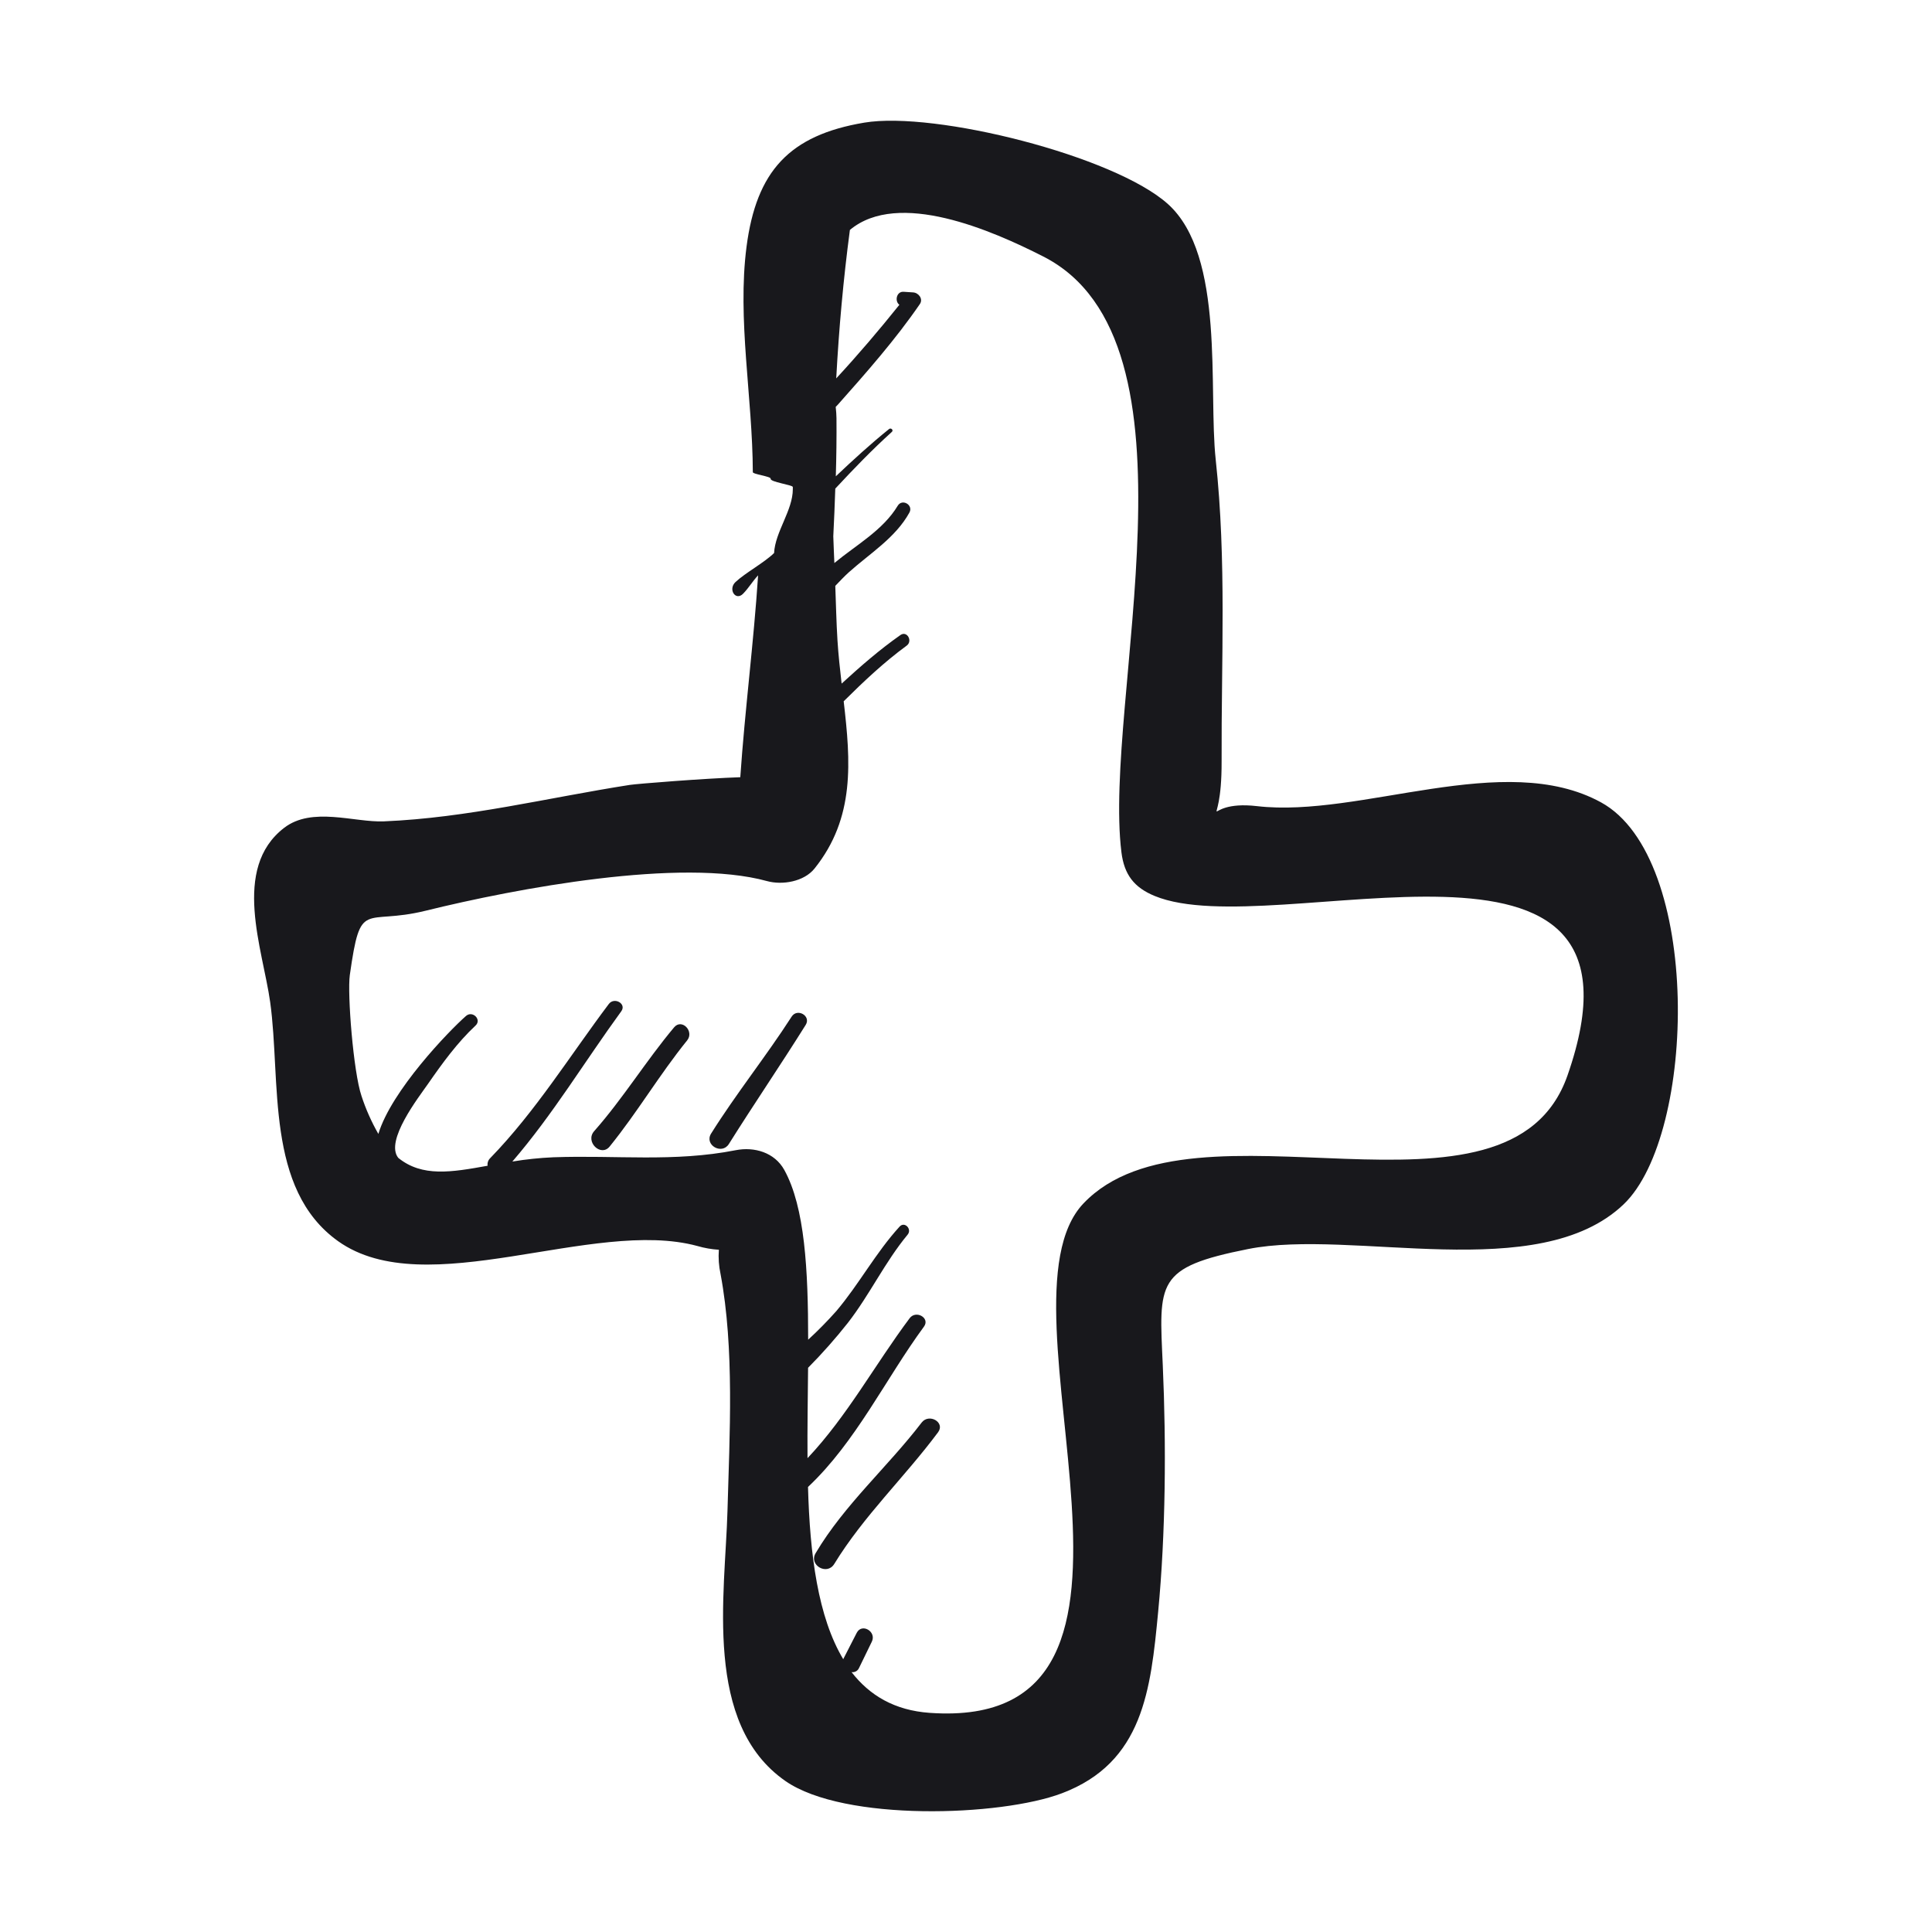
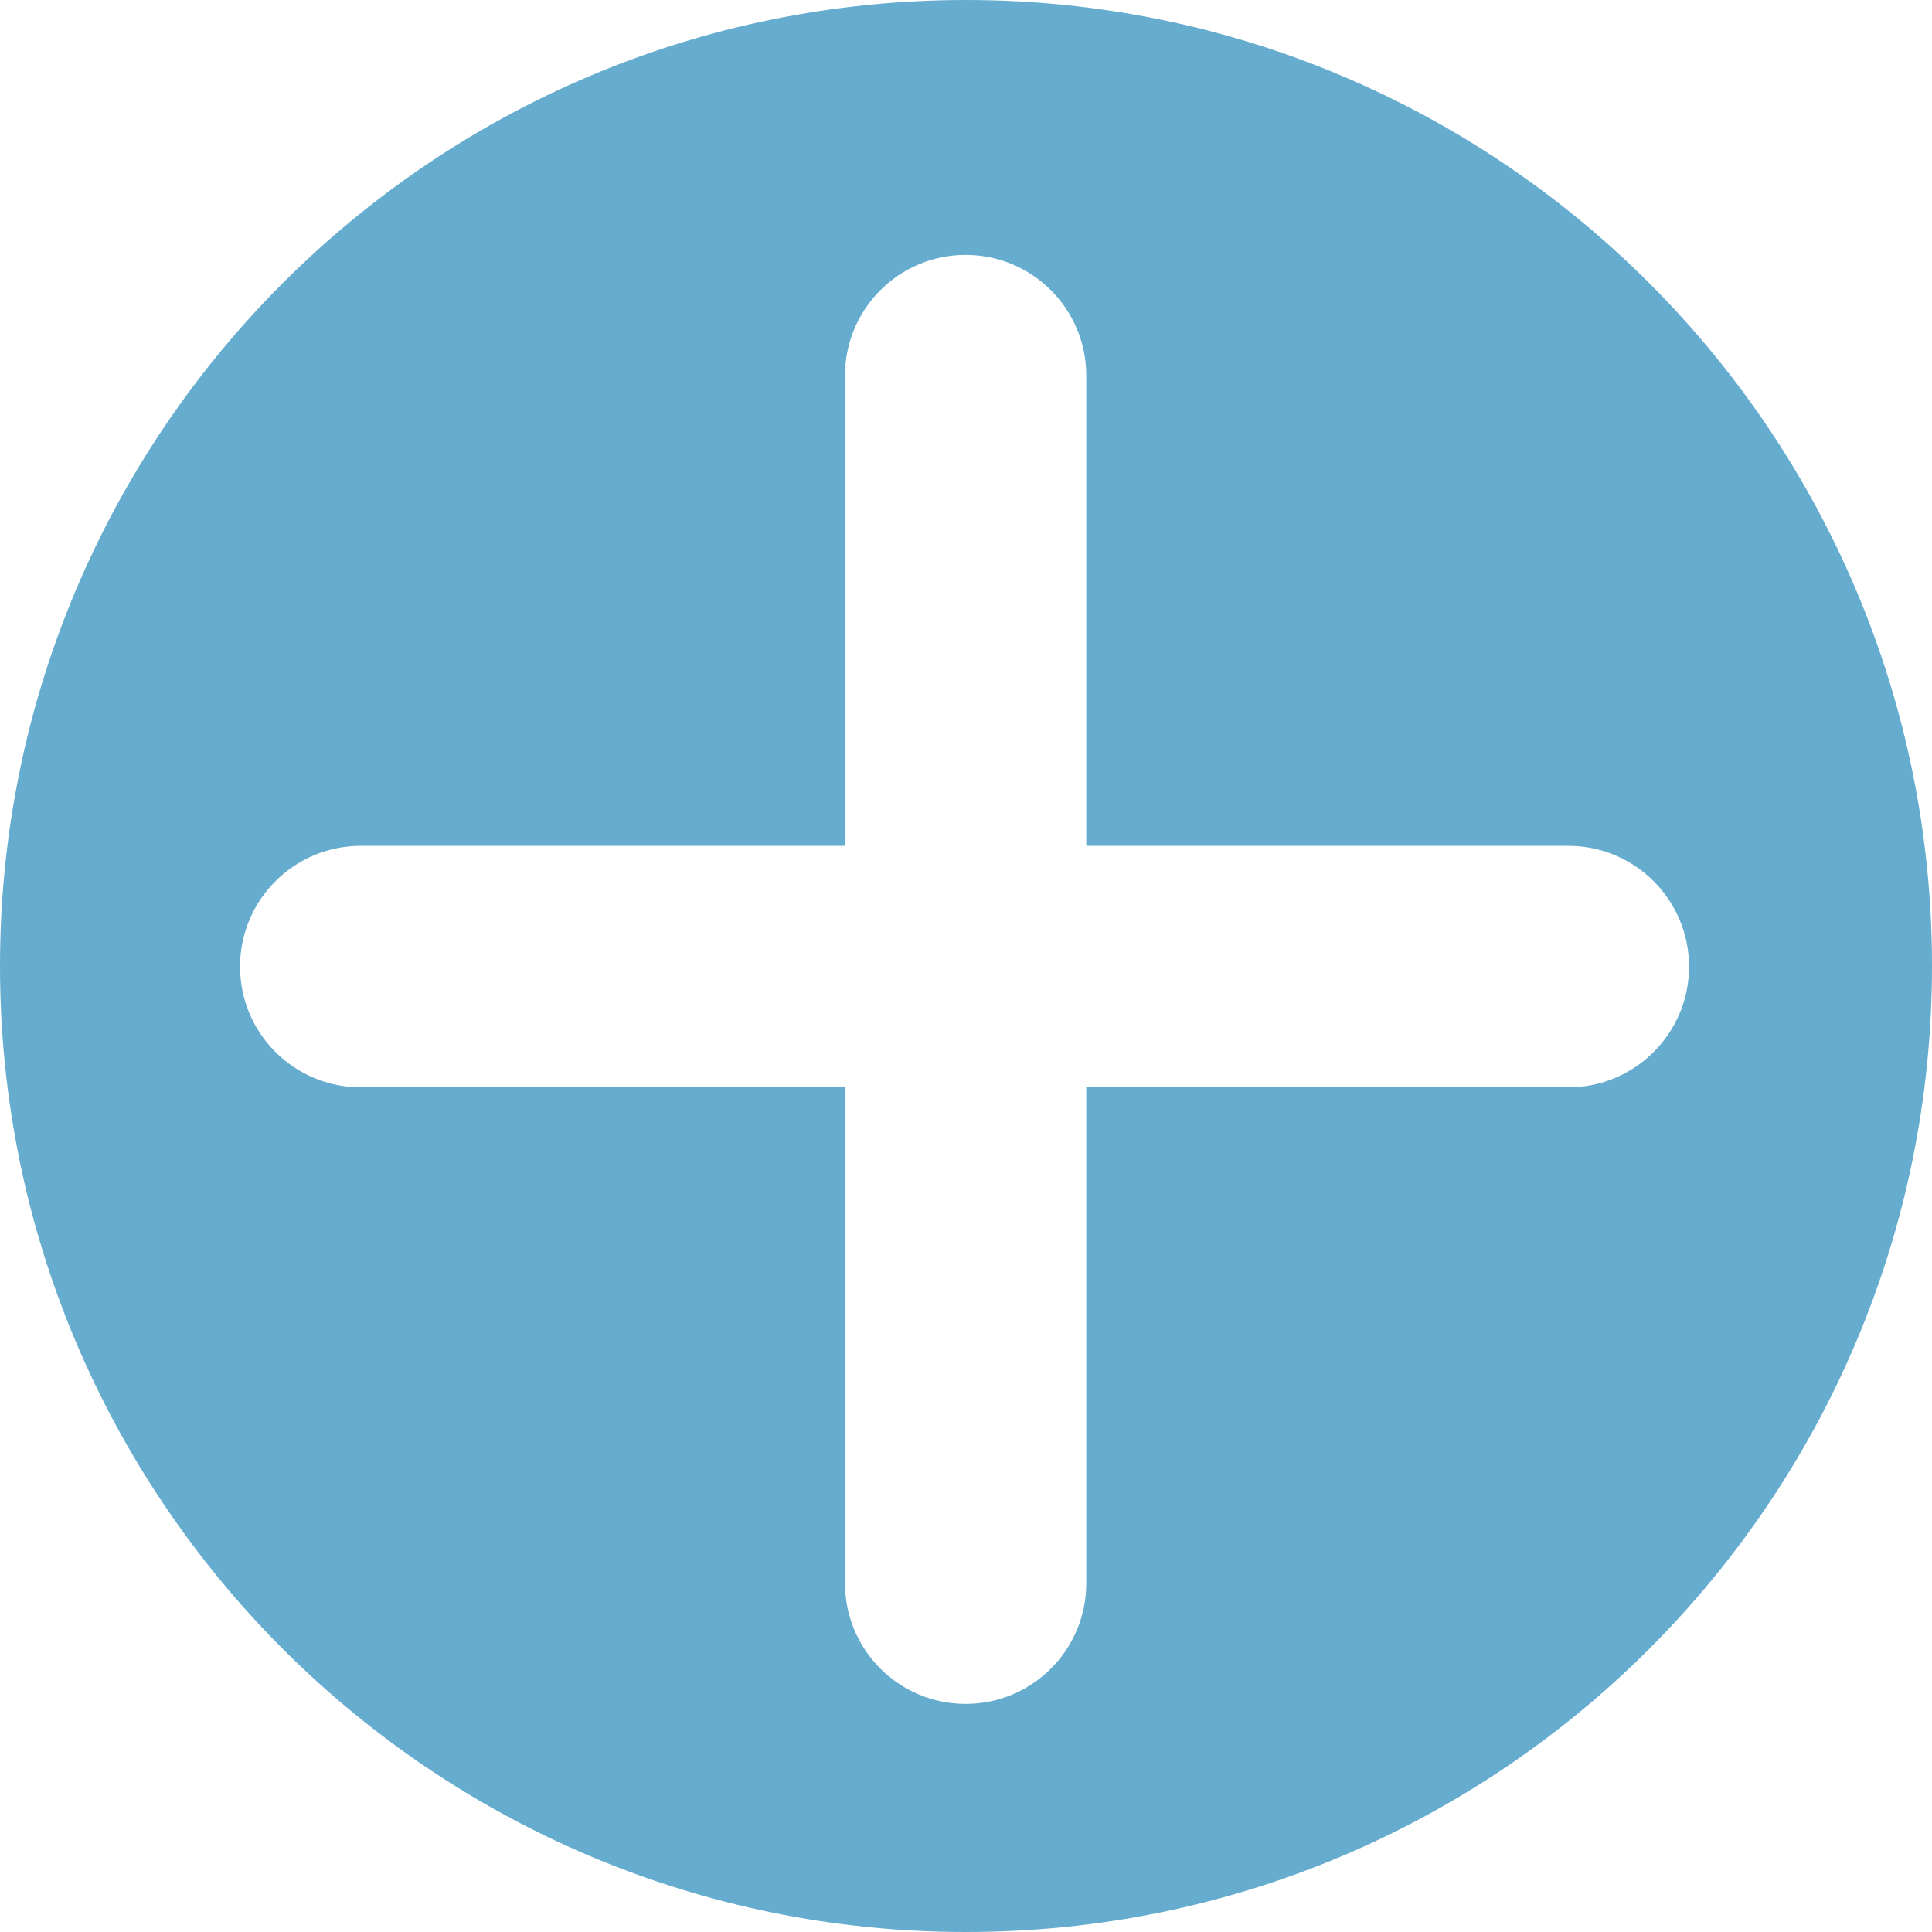
- <svg xmlns="http://www.w3.org/2000/svg" t="1685608134224" class="icon" viewBox="0 0 1024 1024" version="1.1" p-id="3472" width="200" height="200">
-   <path d="M848.58 425.27c-51.35-28.13-127.5 8.37-182.32 2-32.11-3.74-18.61 19.11-18.78-23.83-0.21-53.69 2.66-106.2-3.13-159.86-4-36.89 5.17-108-25.31-135.42C590.63 82.6 495.49 58.74 458.09 65c-39.69 6.66-57.19 25.66-62.41 65.76-5 38.45 3.21 80 3.33 119.41-0.4 1.17 9.73 2.31 9.45 3.55-0.4 1.79 11.75 3.28 11.75 4.41v1.15c0 11.26-9.34 22.54-9.93 33.84-5.28 5.16-15 10.33-20.41 15.33-4.16 3.84 0 10.31 4 6.22 3.08-3.18 4.92-6.49 7.94-9.73-2.34 35.67-7 71.43-9.44 107-18.95 0.64-54.68 3.47-58.58 4.08-43.66 6.82-85.86 17.46-130.36 19.32-15.59 0.65-38.07-8-52.89 3.48-27.95 21.6-11.27 64.16-7.34 92.34 5.83 41.79-2.81 99 36 126.69 46.61 33.2 135-12.47 190.4 2.55a52.26 52.26 0 0 0 11.41 2 44.79 44.79 0 0 0 0.9 12.87c7.41 39.61 4.78 85.44 3.67 125.51-1.23 44.36-13 112.88 30.77 143.24 31.14 21.58 113.92 18.78 146.49 6.45 43.08-16.3 47.06-54.8 51-96.09 4-41.74 4.32-88.85 2.46-130.67-2-44.22-3.91-51.93 45.25-61.7 55.19-11 153.85 19.42 199-23.69 38.77-37.01 41.67-183.66-11.97-213.05zM830.81 570c-31.08 89-198 6.24-256.58 67.87C523 691.87 636 918 492.74 907.85c-18.69-1.32-31.87-9.31-41.4-21.59a3.71 3.71 0 0 0 3.94-2.15l6.81-14c2.6-5.33-5.27-10-8-4.69L447 879.25c-0.05 0.1 0 0.18 0 0.27-13.46-22.36-17.75-55.42-18.74-91.4 25.41-23.93 41-57.1 61.47-85 3.36-4.59-4.26-8.92-7.6-4.44-18.38 24.58-33.13 51.95-54.13 74.18-0.12-15.93 0.16-32.13 0.3-47.9a280.91 280.91 0 0 0 21.12-23.86c11.58-14.92 19.58-32.15 31.65-46.72 2.44-2.94-1.61-7.17-4.26-4.26-12.68 13.88-21.47 30.52-33.58 44.82a211 211 0 0 1-14.89 15.13c0-37-1.73-70.17-12.63-89.95-5.15-9.34-15.94-12.42-25.77-10.49-32.79 6.44-63.1 2.55-96.66 3.75a180.52 180.52 0 0 0-21.72 2.27C293 590.76 310 562.46 329.29 536c2.93-4-3.7-7.74-6.61-3.86-20.69 27.51-38.8 56.94-62.89 81.73a4.65 4.65 0 0 0-1.35 4c-19.21 3.47-34.65 6.09-47.33-4.16-7.3-9 10.93-32.29 15.75-39.24 7.46-10.77 15.57-21.93 25.2-30.92 3.4-3.17-1.63-8.09-5.07-5.07-9.12 8-39.55 39.6-46.45 62.52a107.55 107.55 0 0 1-8.93-20.09c-4.34-12.74-7.58-54.39-6.2-64.12 5.81-41 7.25-26 40.11-34.07 48.24-11.9 135.45-28.25 181-15.73 8.15 2.24 19.61 0.33 25.21-6.66 21.56-26.91 19.14-56.73 15.44-88.63 10.54-10.46 21.32-20.66 33.39-29.5 3.33-2.44 0.18-8.06-3.29-5.63-11.08 7.77-21.24 16.64-31.19 25.75-0.87-7.54-1.71-15.15-2.2-22.89-0.6-9.62-0.79-19.27-1.16-28.91 2.37-2.43 4.65-4.93 7.19-7.21C461 293.37 474.69 285 482 271.68c2.23-4-3.81-7.58-6.19-3.62-7.82 13-22 20.76-33.58 30.36-0.14-4.73-0.47-9.45-0.57-14.17 0.44-8.45 0.77-16.87 1.06-25.27 9.64-10.36 19.45-20.56 30-30.08 1-0.93-0.46-2.34-1.5-1.5-9.81 7.91-19.09 16.4-28.22 25.05 0.3-10.34 0.44-20.62 0.35-30.79 0-1.69-0.18-3.76-0.41-6 0.37-0.4 0.8-0.79 1.16-1.2 15.08-17 30.56-34.51 43.44-53.29 1.89-2.75-0.68-6-3.55-6.19l-5.07-0.33c-3.77-0.25-4.85 5-2.23 6.9-10.69 13.33-21.84 26.45-33.47 39 1.42-26.3 3.78-52.54 7.24-78.68 25.68-21.46 75.3 0.23 102.52 14.09 88.21 44.92 31.48 235.68 41.4 315.76 1.47 11.87 6.71 18.67 17.64 23.17C675.43 501 883.8 418.36 830.81 570z" fill="#18181c" p-id="3473" />
-   <path d="M357.29 544.51c-14.89 17.75-27 37.62-42.35 55-5 5.62 3.54 13.9 8.18 8.18 14.65-18.05 26.45-38.19 41.08-56.25 3.91-4.84-2.83-11.79-6.91-6.93zM419.59 538.83c-13.59 21.12-29.36 40.72-42.7 62-3.74 6 5.7 11.46 9.43 5.51 13.31-21.22 27.45-41.92 40.73-63.15 2.95-4.73-4.46-9.02-7.46-4.36zM488.48 754c-18.08 23.61-40.91 43.47-56.18 69.2-3.76 6.33 6 12 9.85 5.76 15.58-25.48 37.32-46 55.06-69.85 3.9-5.27-4.84-10.2-8.73-5.11z" fill="#18181c" p-id="3474" />
+ <svg xmlns="http://www.w3.org/2000/svg" t="1691139325786" class="icon" viewBox="0 0 1024 1024" version="1.1" p-id="1470" width="200" height="200">
+   <path d="M447.872 448.32h-256.64a64 64 0 1 0 0 128h256.64v262.848a63.936 63.936 0 0 0 127.872 0V576.32h255.488a64 64 0 1 0 0-128H575.744V199.04a63.936 63.936 0 0 0-127.872 0v249.28zM512 0a512 512 0 1 1-512 512 512 512 0 0 1 512-512z" fill="#65accf" p-id="1471">
+ 	</path>
</svg>
